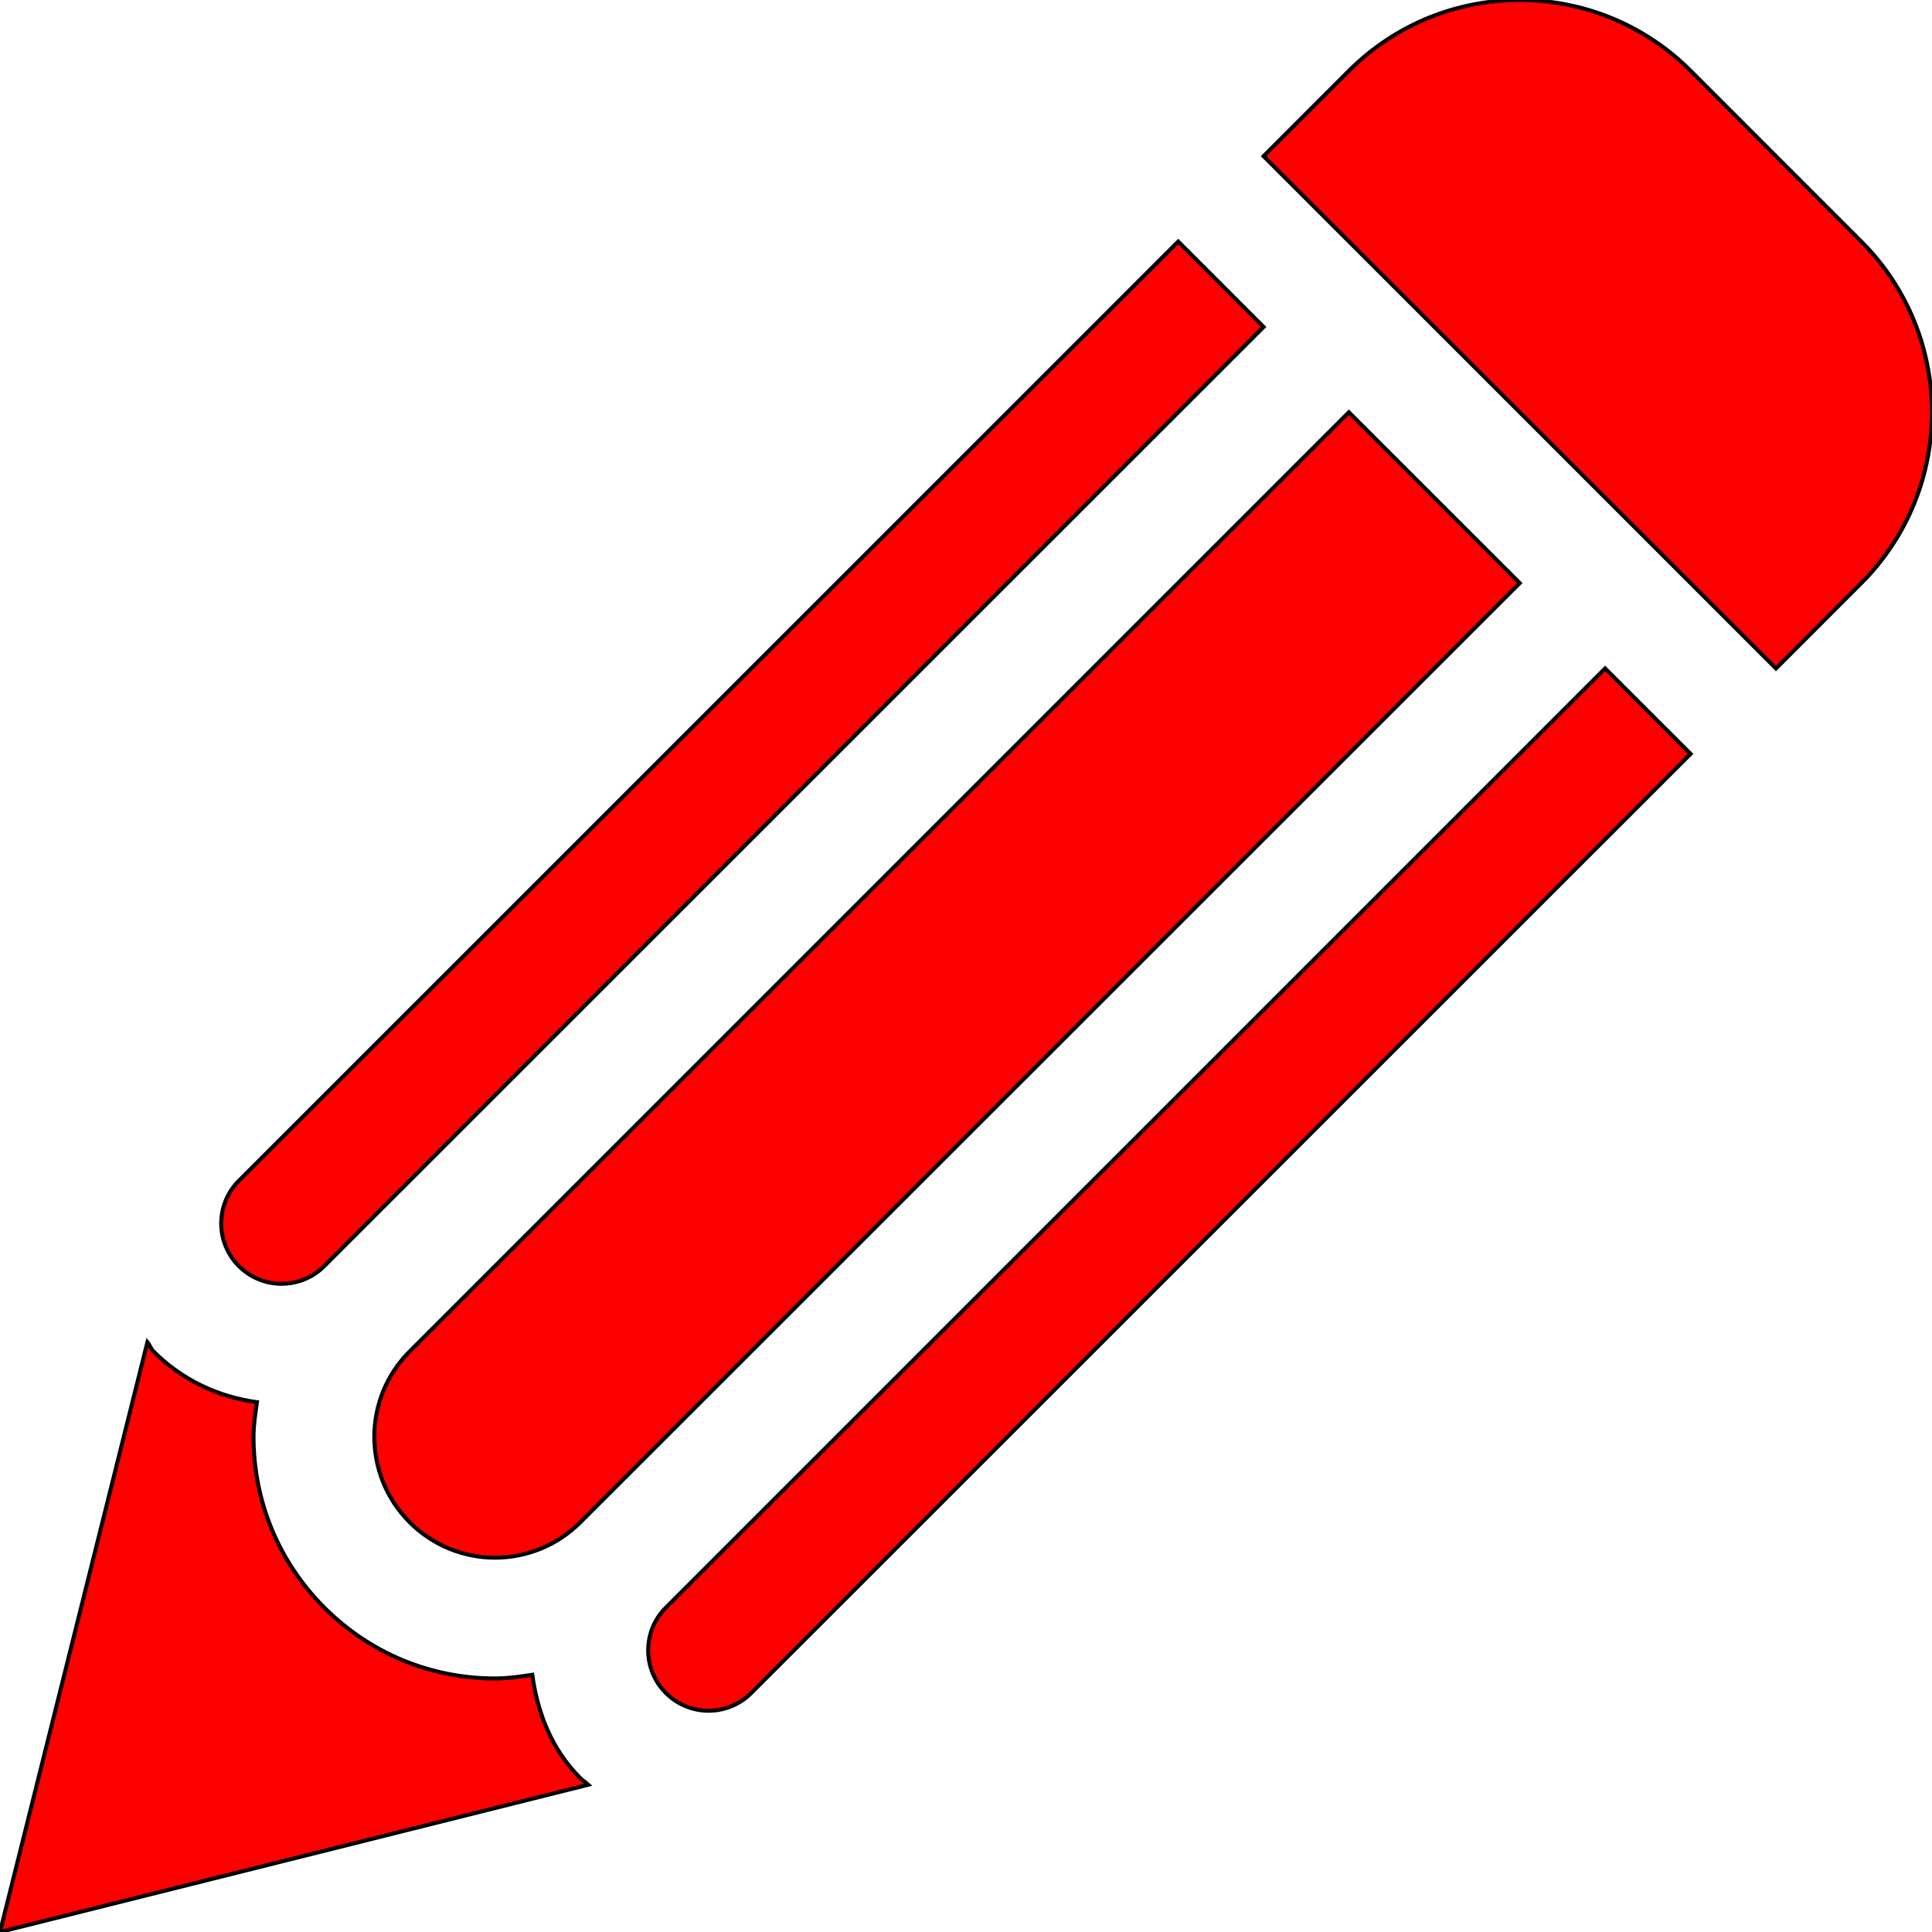
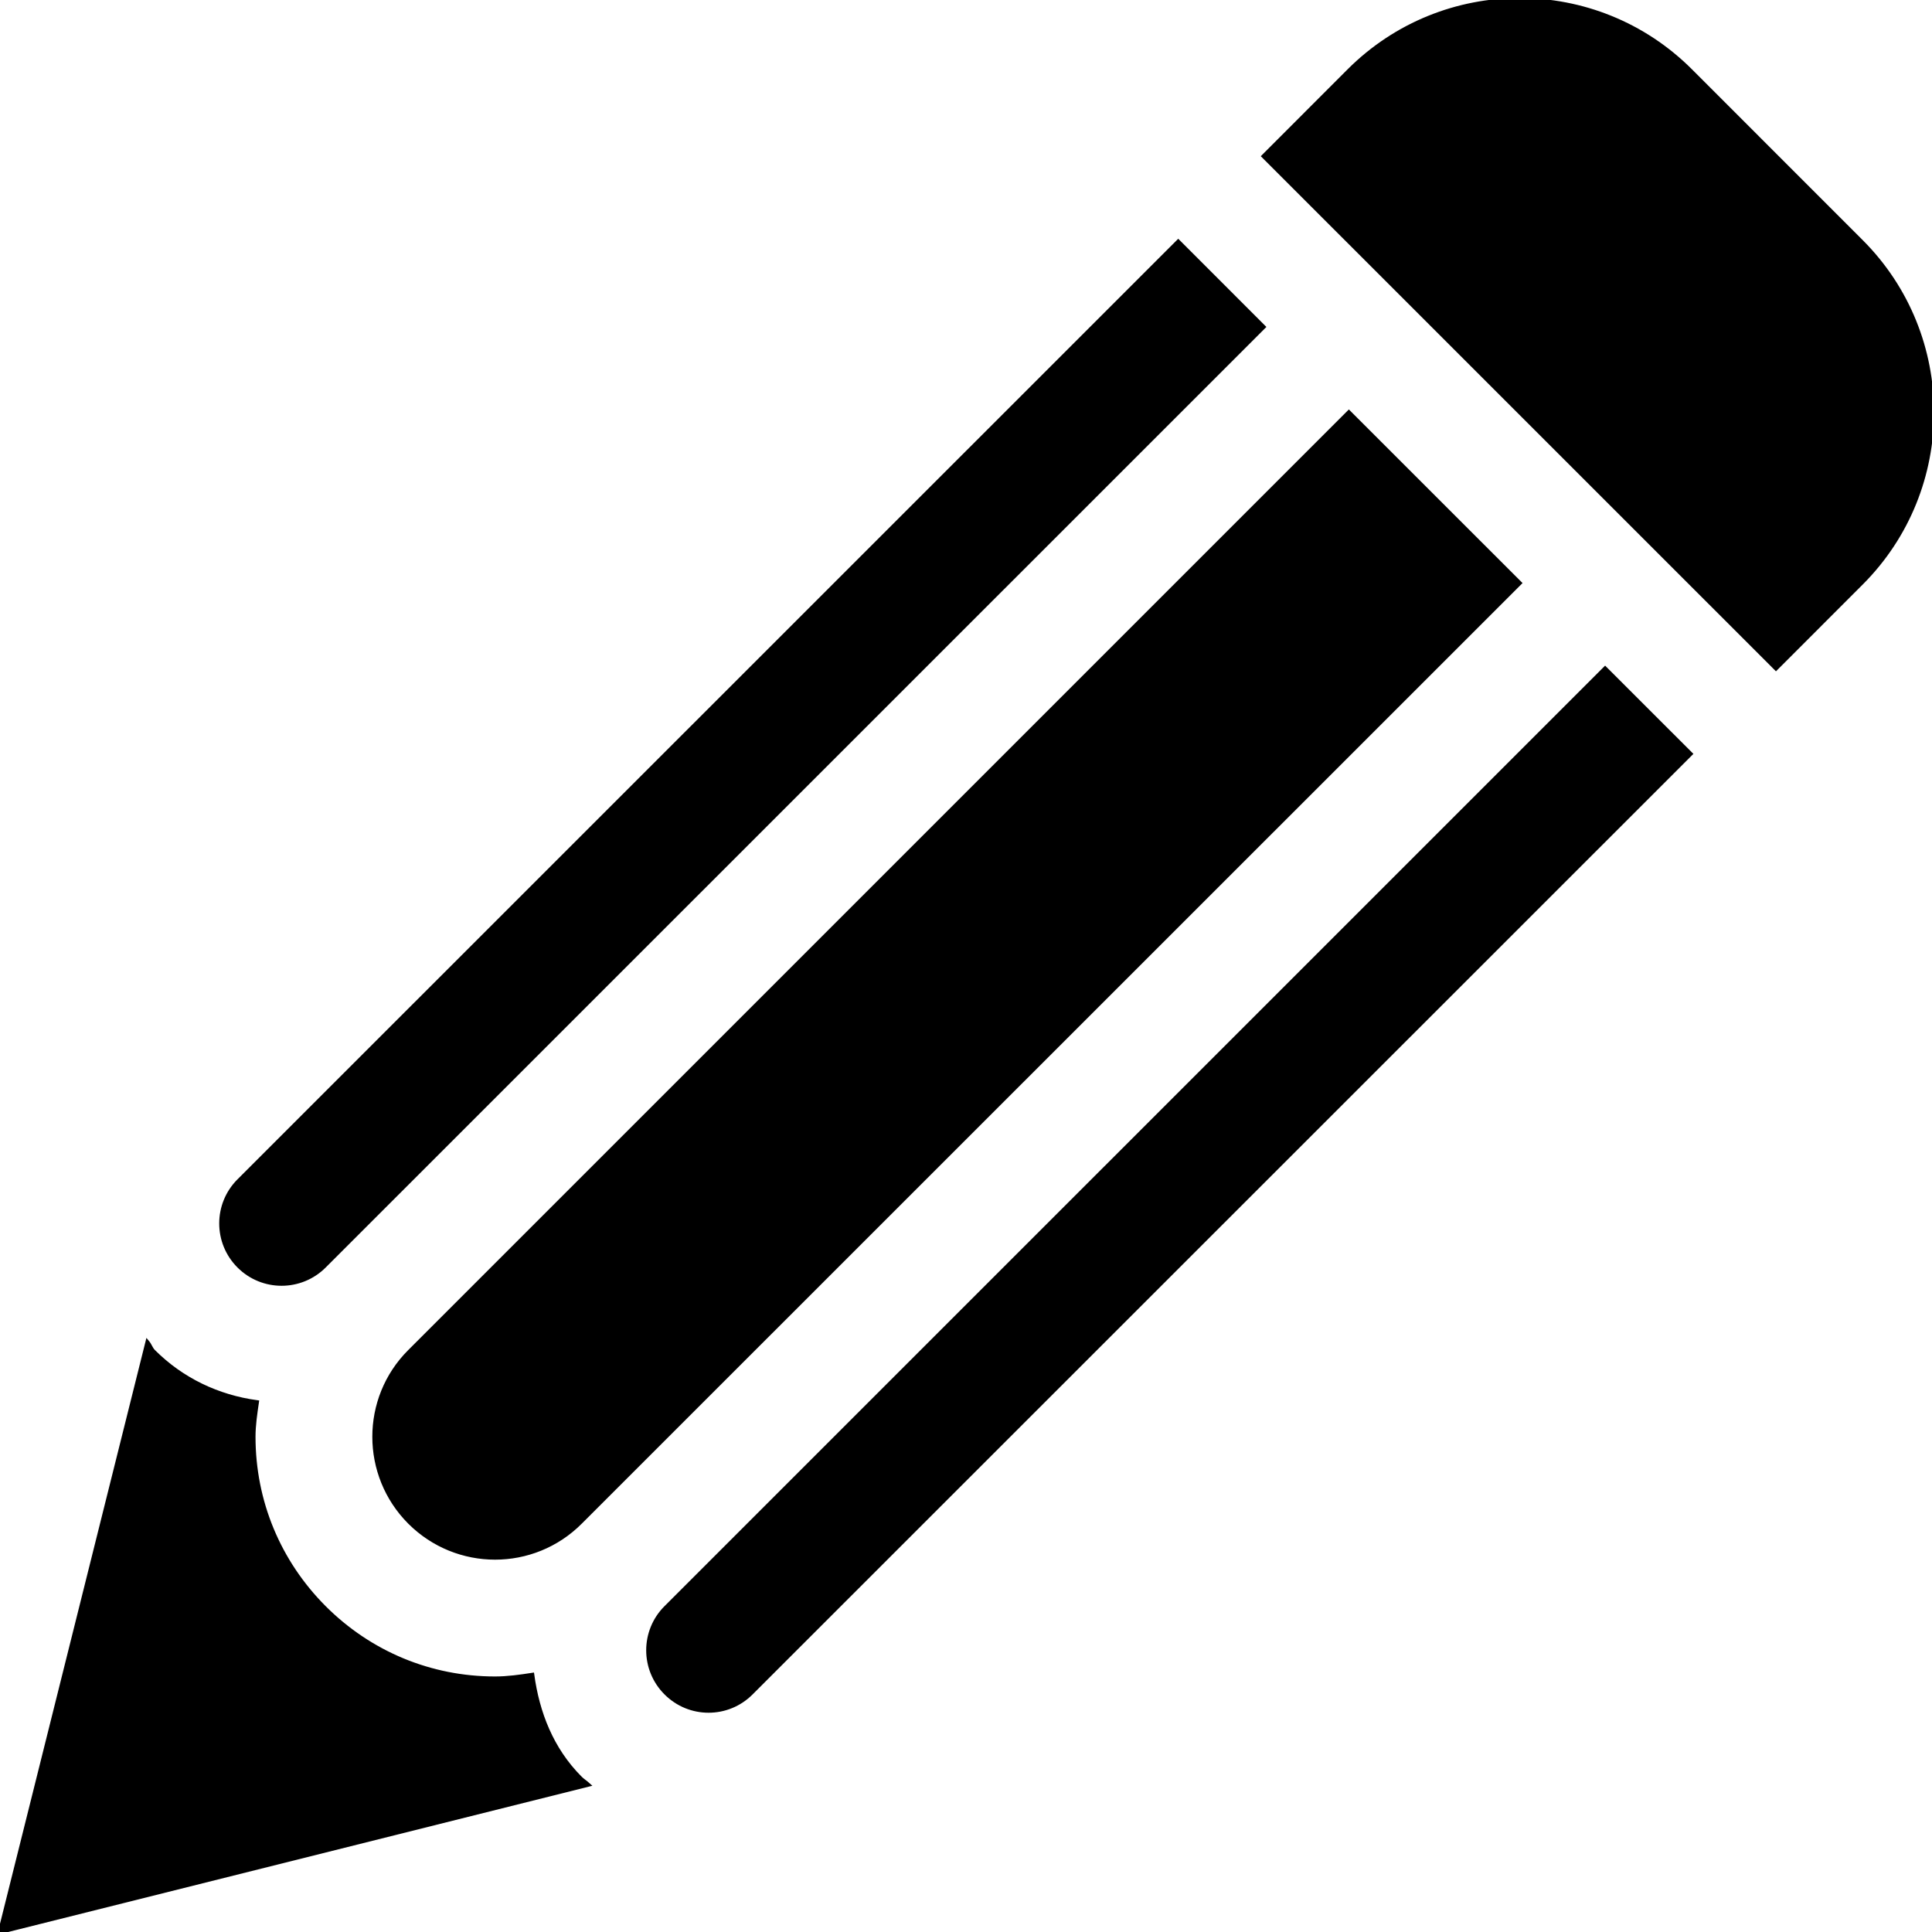
- <svg xmlns="http://www.w3.org/2000/svg" version="1.1" id="Capa_1" x="0px" y="0px" width="485.219px" height="485.22px" viewBox="0 0 485.219 485.22" fill="red" stroke="currentColor">
+ <svg xmlns="http://www.w3.org/2000/svg" version="1.1" id="Capa_1" x="0px" y="0px" width="485.219px" height="485.22px" viewBox="0 0 485.219 485.22" fill="currentColor" stroke="currentColor">
  <g>
    <path d="M467.476,146.438l-21.445,21.455L317.35,39.23l21.445-21.457c23.689-23.692,62.104-23.692,85.795,0l42.886,42.897   C491.133,84.349,491.133,122.748,467.476,146.438z M167.233,403.748c-5.922,5.922-5.922,15.513,0,21.436   c5.925,5.955,15.521,5.955,21.443,0L424.59,189.335l-21.469-21.457L167.233,403.748z M60,296.54c-5.925,5.927-5.925,15.514,0,21.44   c5.922,5.923,15.518,5.923,21.443,0L317.35,82.113L295.914,60.67L60,296.54z M338.767,103.54L102.881,339.421   c-11.845,11.822-11.815,31.041,0,42.886c11.85,11.846,31.038,11.901,42.914-0.032l235.886-235.837L338.767,103.54z    M145.734,446.572c-7.253-7.262-10.749-16.465-12.05-25.948c-3.083,0.476-6.188,0.919-9.36,0.919   c-16.202,0-31.419-6.333-42.881-17.795c-11.462-11.491-17.77-26.687-17.77-42.887c0-2.954,0.443-5.833,0.859-8.703   c-9.803-1.335-18.864-5.629-25.972-12.737c-0.682-0.677-0.917-1.596-1.538-2.338L0,485.216l147.748-36.986   C147.097,447.637,146.36,447.193,145.734,446.572z" />
  </g>
  <g>
</g>
  <g>
</g>
  <g>
</g>
  <g>
</g>
  <g>
</g>
  <g>
</g>
  <g>
</g>
  <g>
</g>
  <g>
</g>
  <g>
</g>
  <g>
</g>
  <g>
</g>
  <g>
</g>
  <g>
</g>
  <g>
</g>
</svg>
